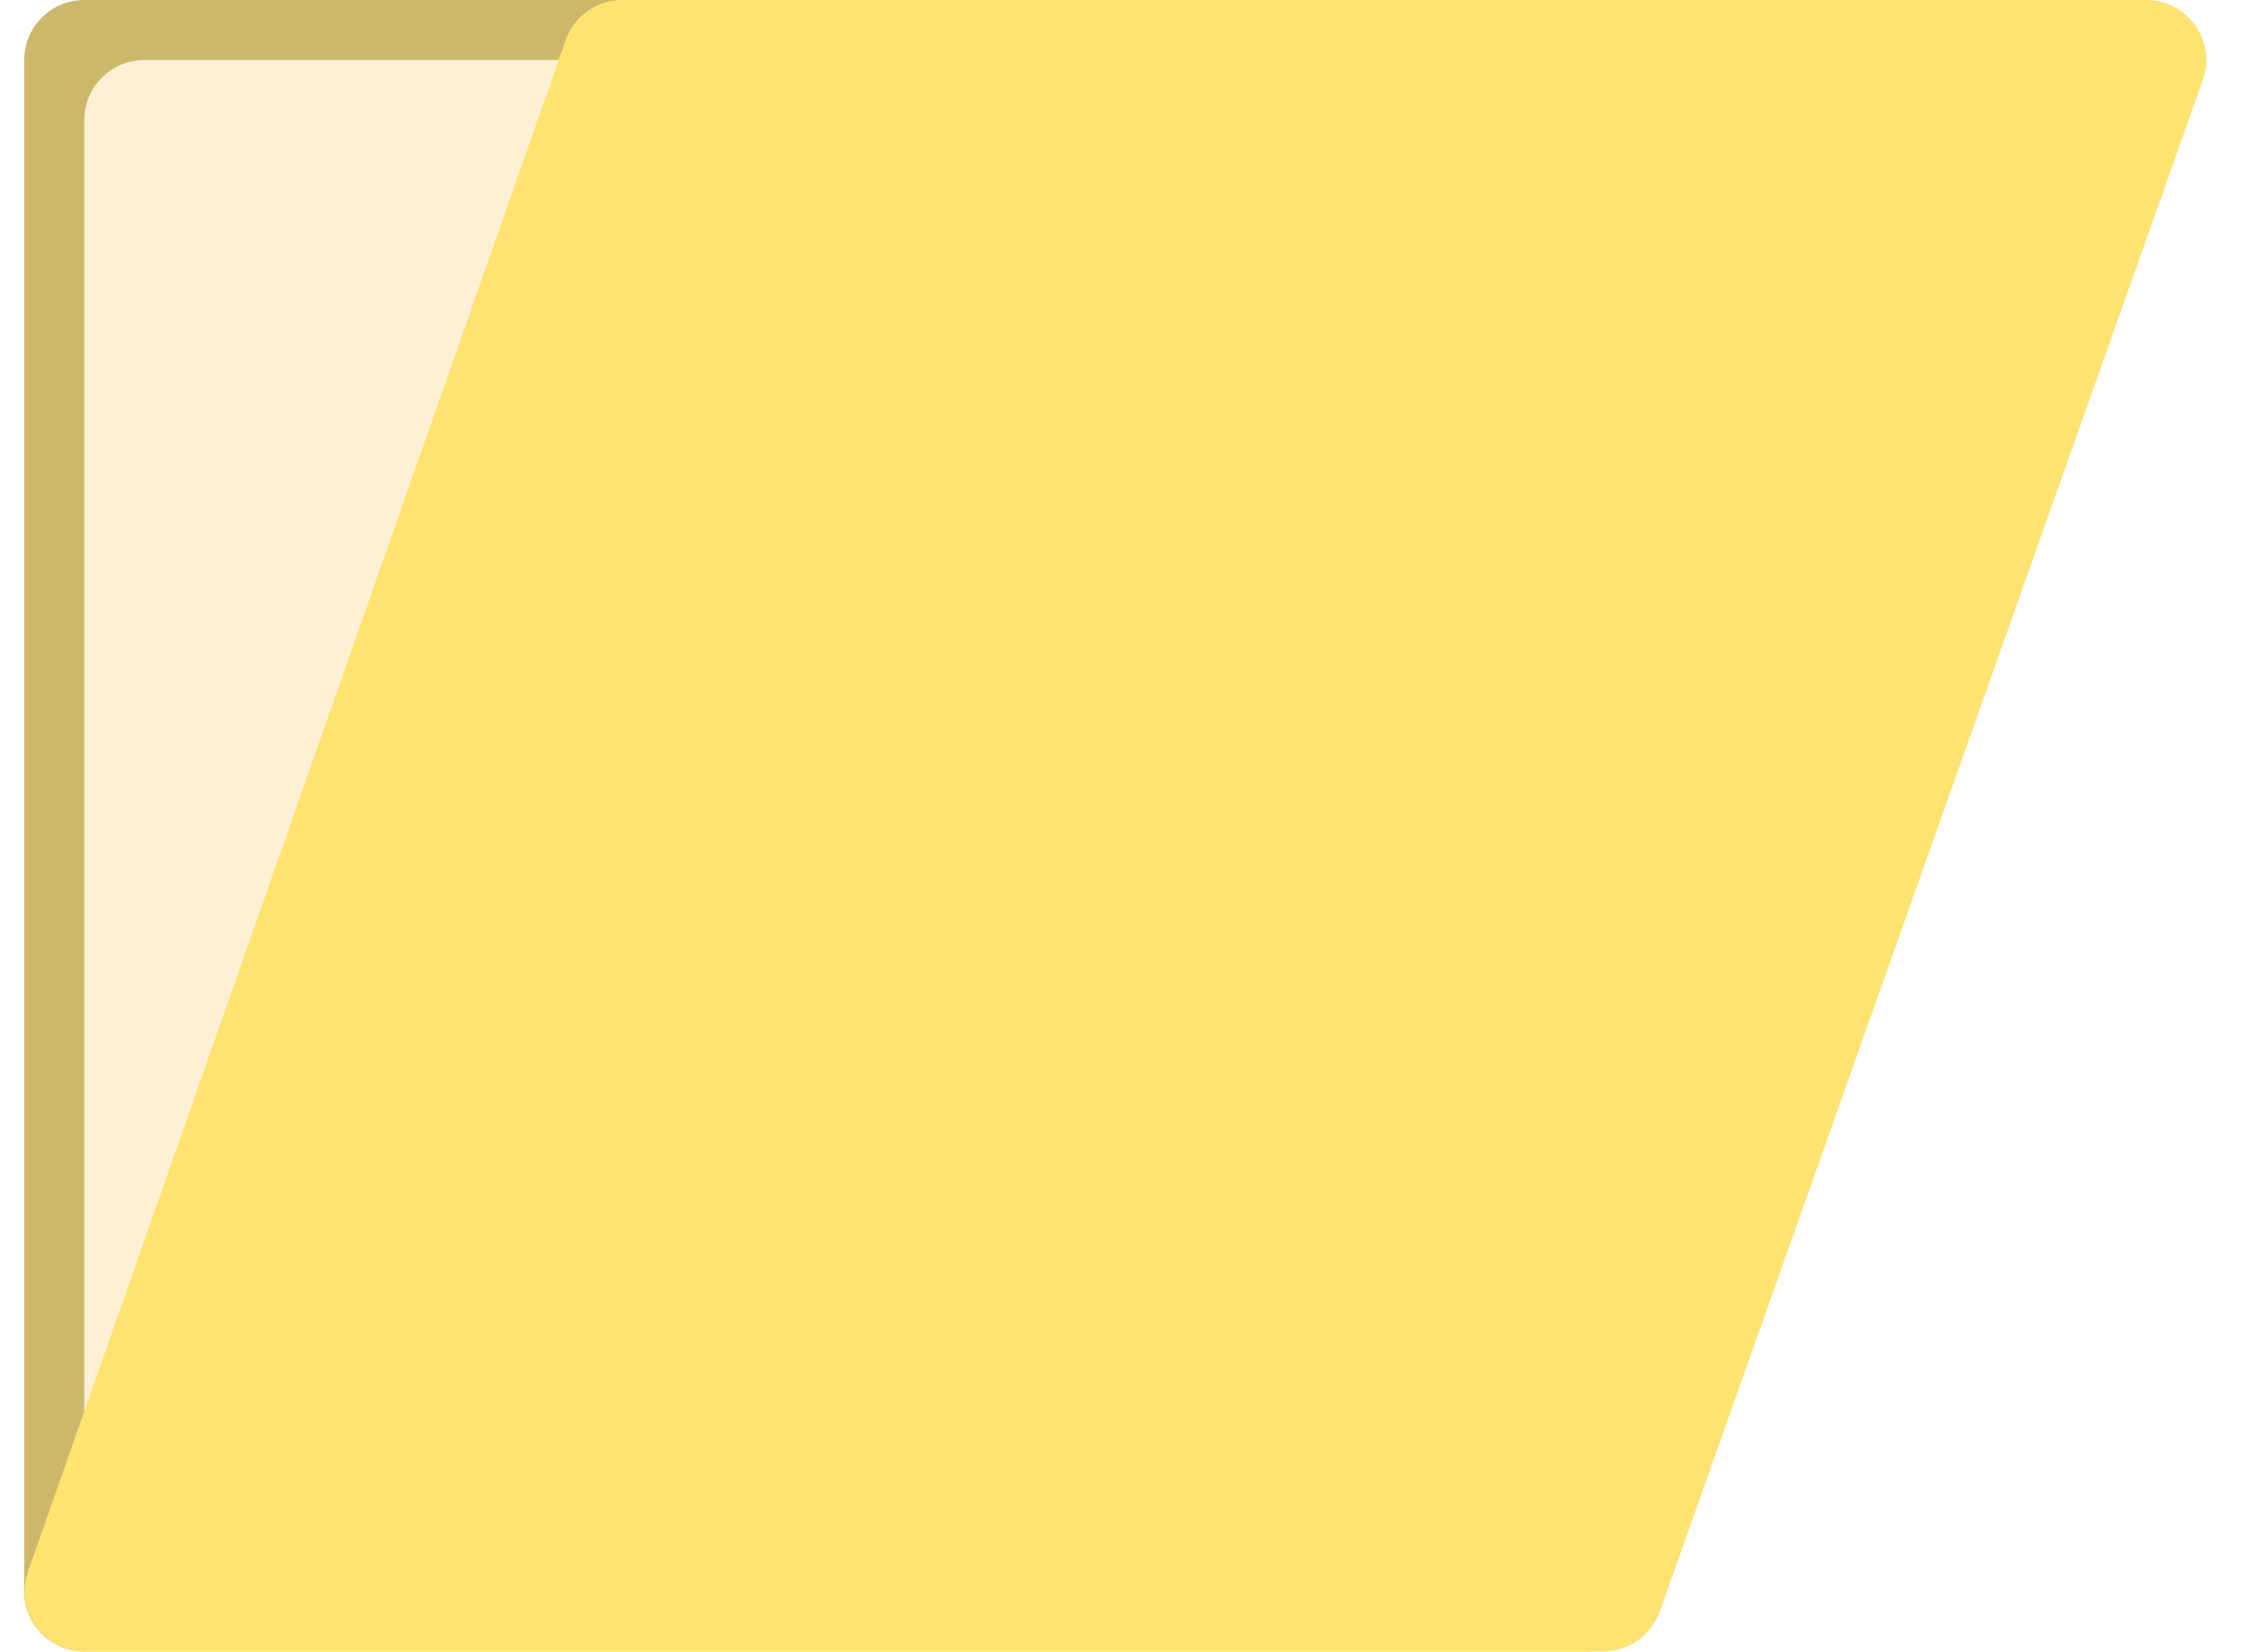
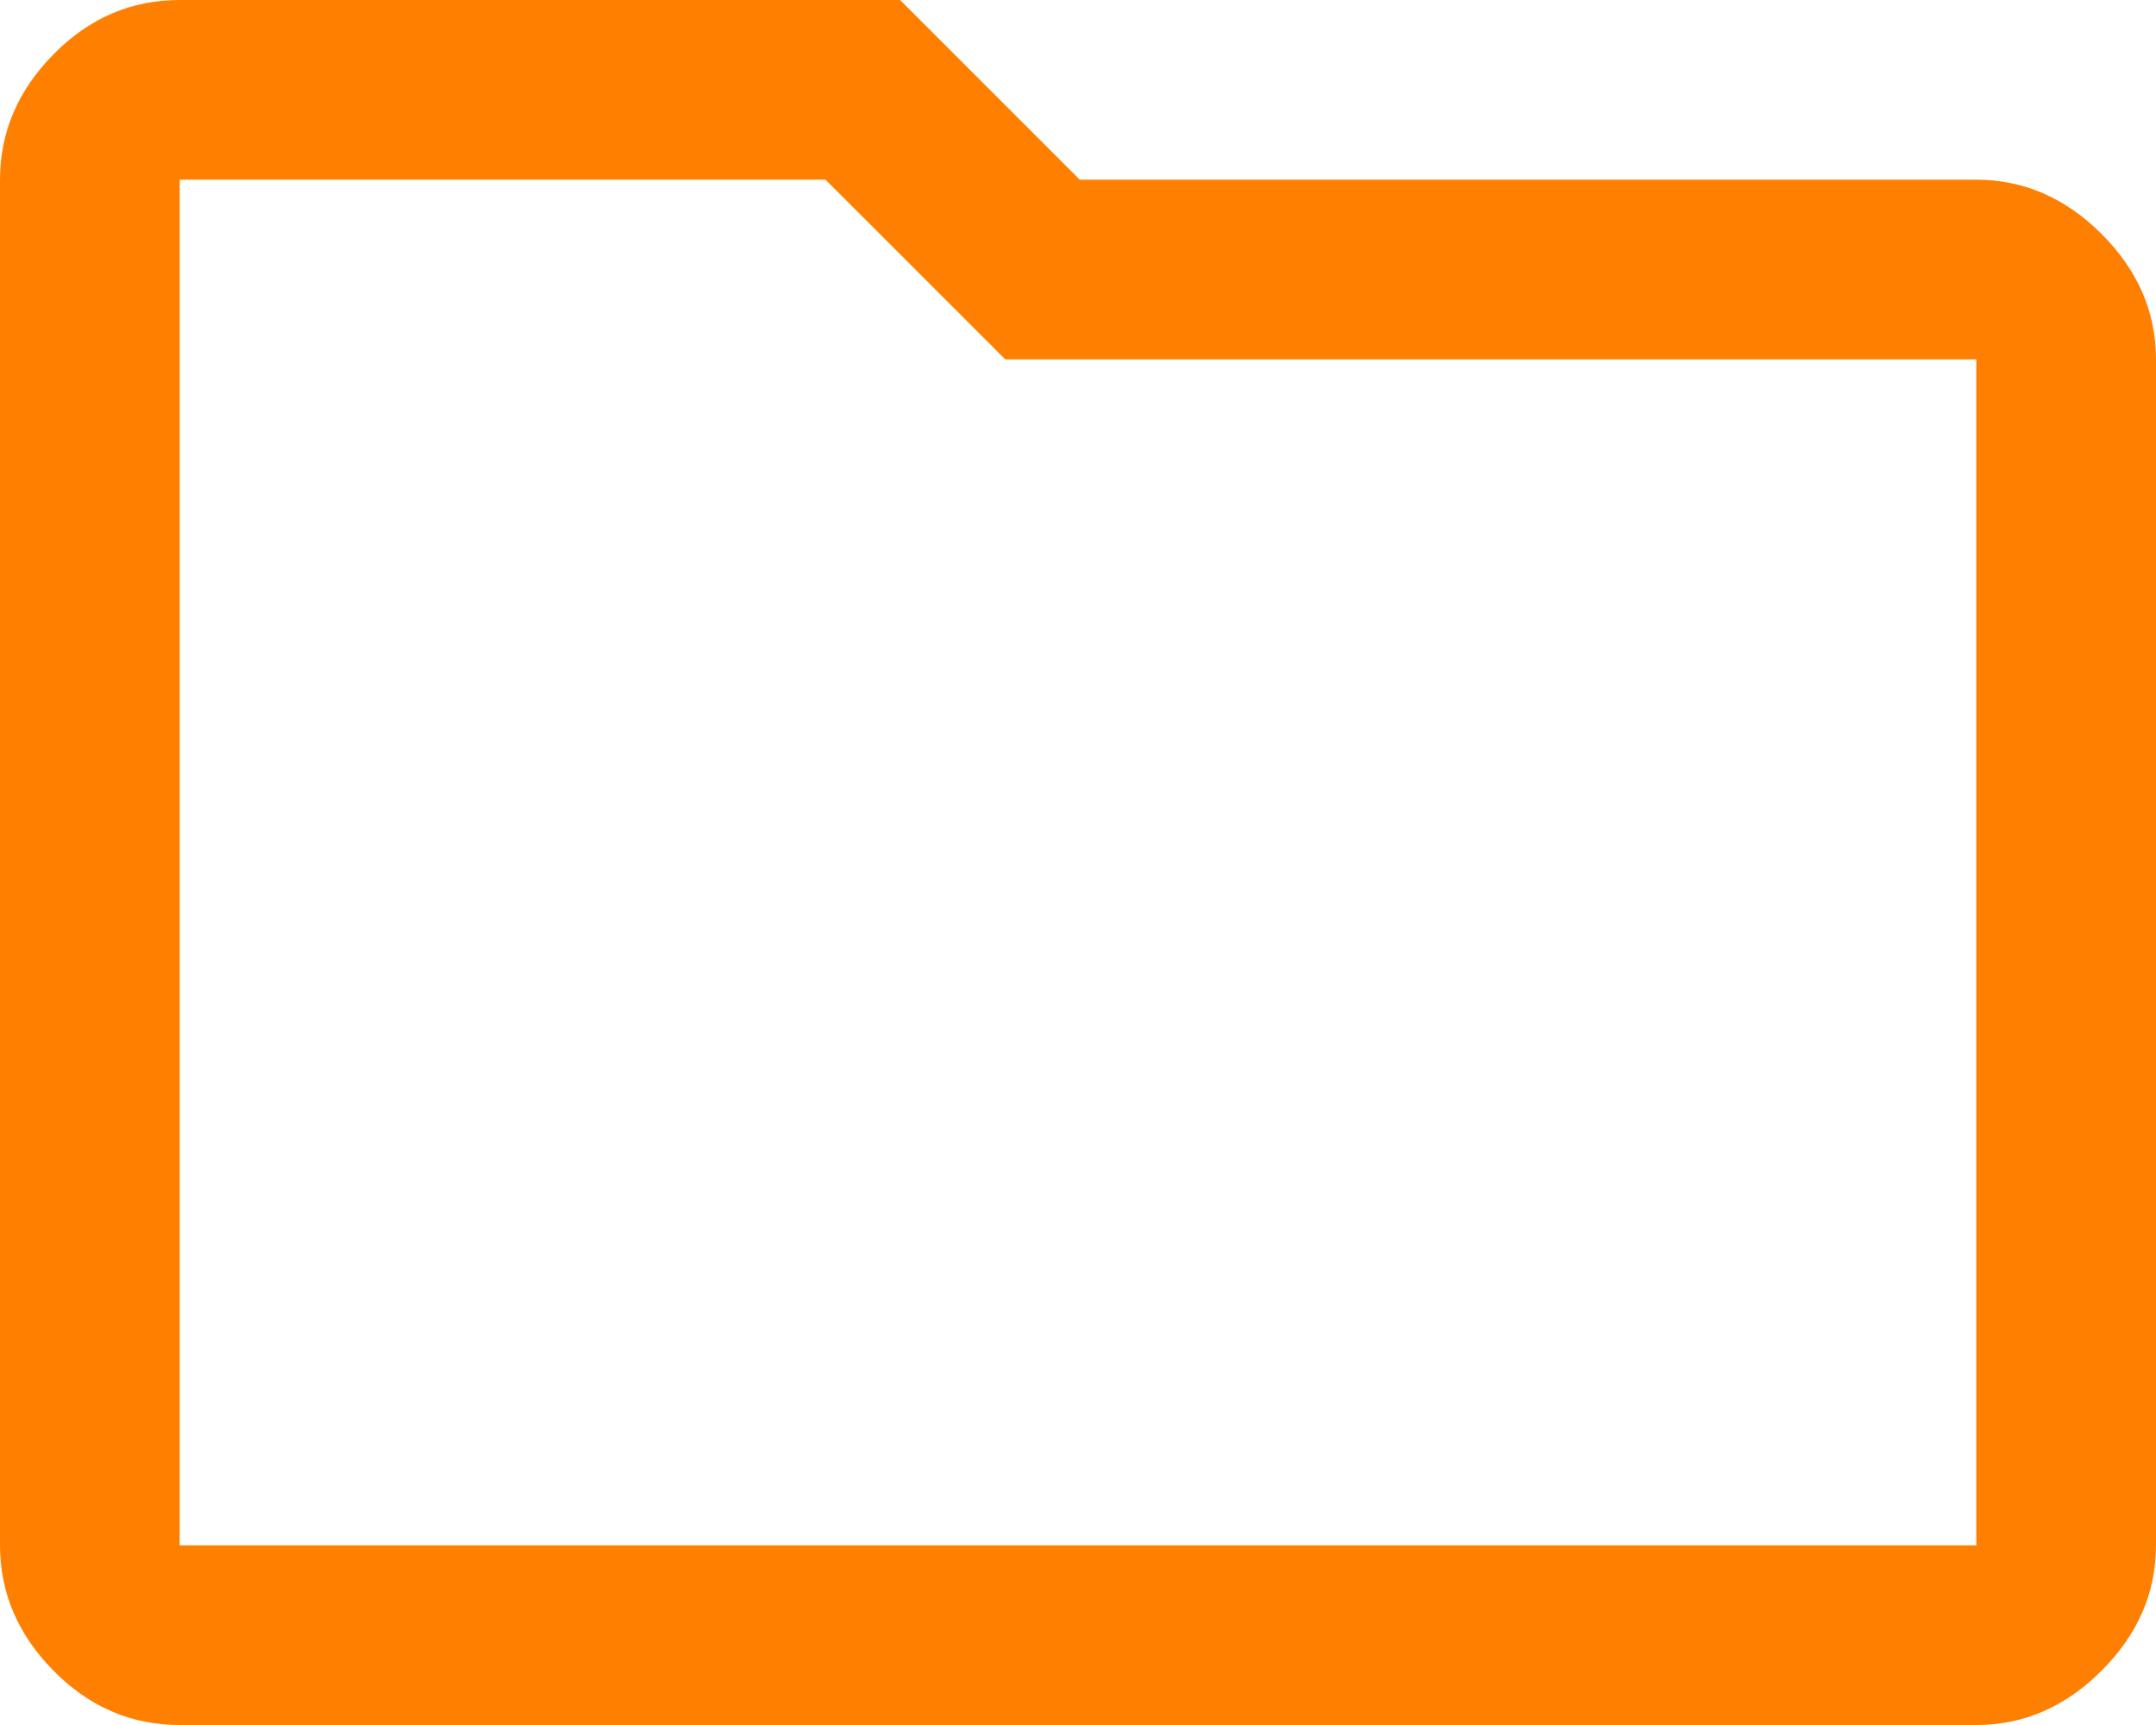
- <svg xmlns="http://www.w3.org/2000/svg" width="75" height="55" viewBox="0 0 75 55" fill="none">
-   <path d="M0.807 2C0.807 0.895 1.703 0 2.807 0H53.771C54.89 0 55.791 0.918 55.77 2.036L54.843 53.036C54.823 54.127 53.934 55 52.843 55H2.807C1.703 55 0.807 54.105 0.807 53V2Z" fill="#CCB86B" />
-   <rect x="2.807" y="2" width="49" height="49" rx="2" fill="#FFF0D5" />
-   <path d="M18.838 1.338C19.119 0.536 19.876 0 20.725 0H71.476C72.858 0 73.823 1.367 73.361 2.668L55.28 53.668C54.997 54.467 54.242 55 53.395 55H2.822C1.443 55 0.478 53.638 0.935 52.338L18.838 1.338Z" fill="#FFE371" />
+ <svg xmlns="http://www.w3.org/2000/svg" width="55" height="44" viewBox="0 0 55 44" fill="none">
+   <path d="M4.584 44C3.346 44 2.273 43.538 1.363 42.613C0.454 41.689 0 40.624 0 39.416V4.584C0 3.376 0.454 2.311 1.363 1.387C2.273 0.462 3.346 0 4.584 0H22.962L27.546 4.584H50.416C51.624 4.584 52.689 5.046 53.613 5.97C54.538 6.894 55 7.96 55 9.166V39.416C55 40.624 54.538 41.689 53.613 42.613C52.689 43.538 51.624 44 50.416 44H4.584ZM4.584 39.416H50.416V9.166H25.644L21.06 4.584H4.584V39.416Z" fill="#FF8000" />
</svg>
